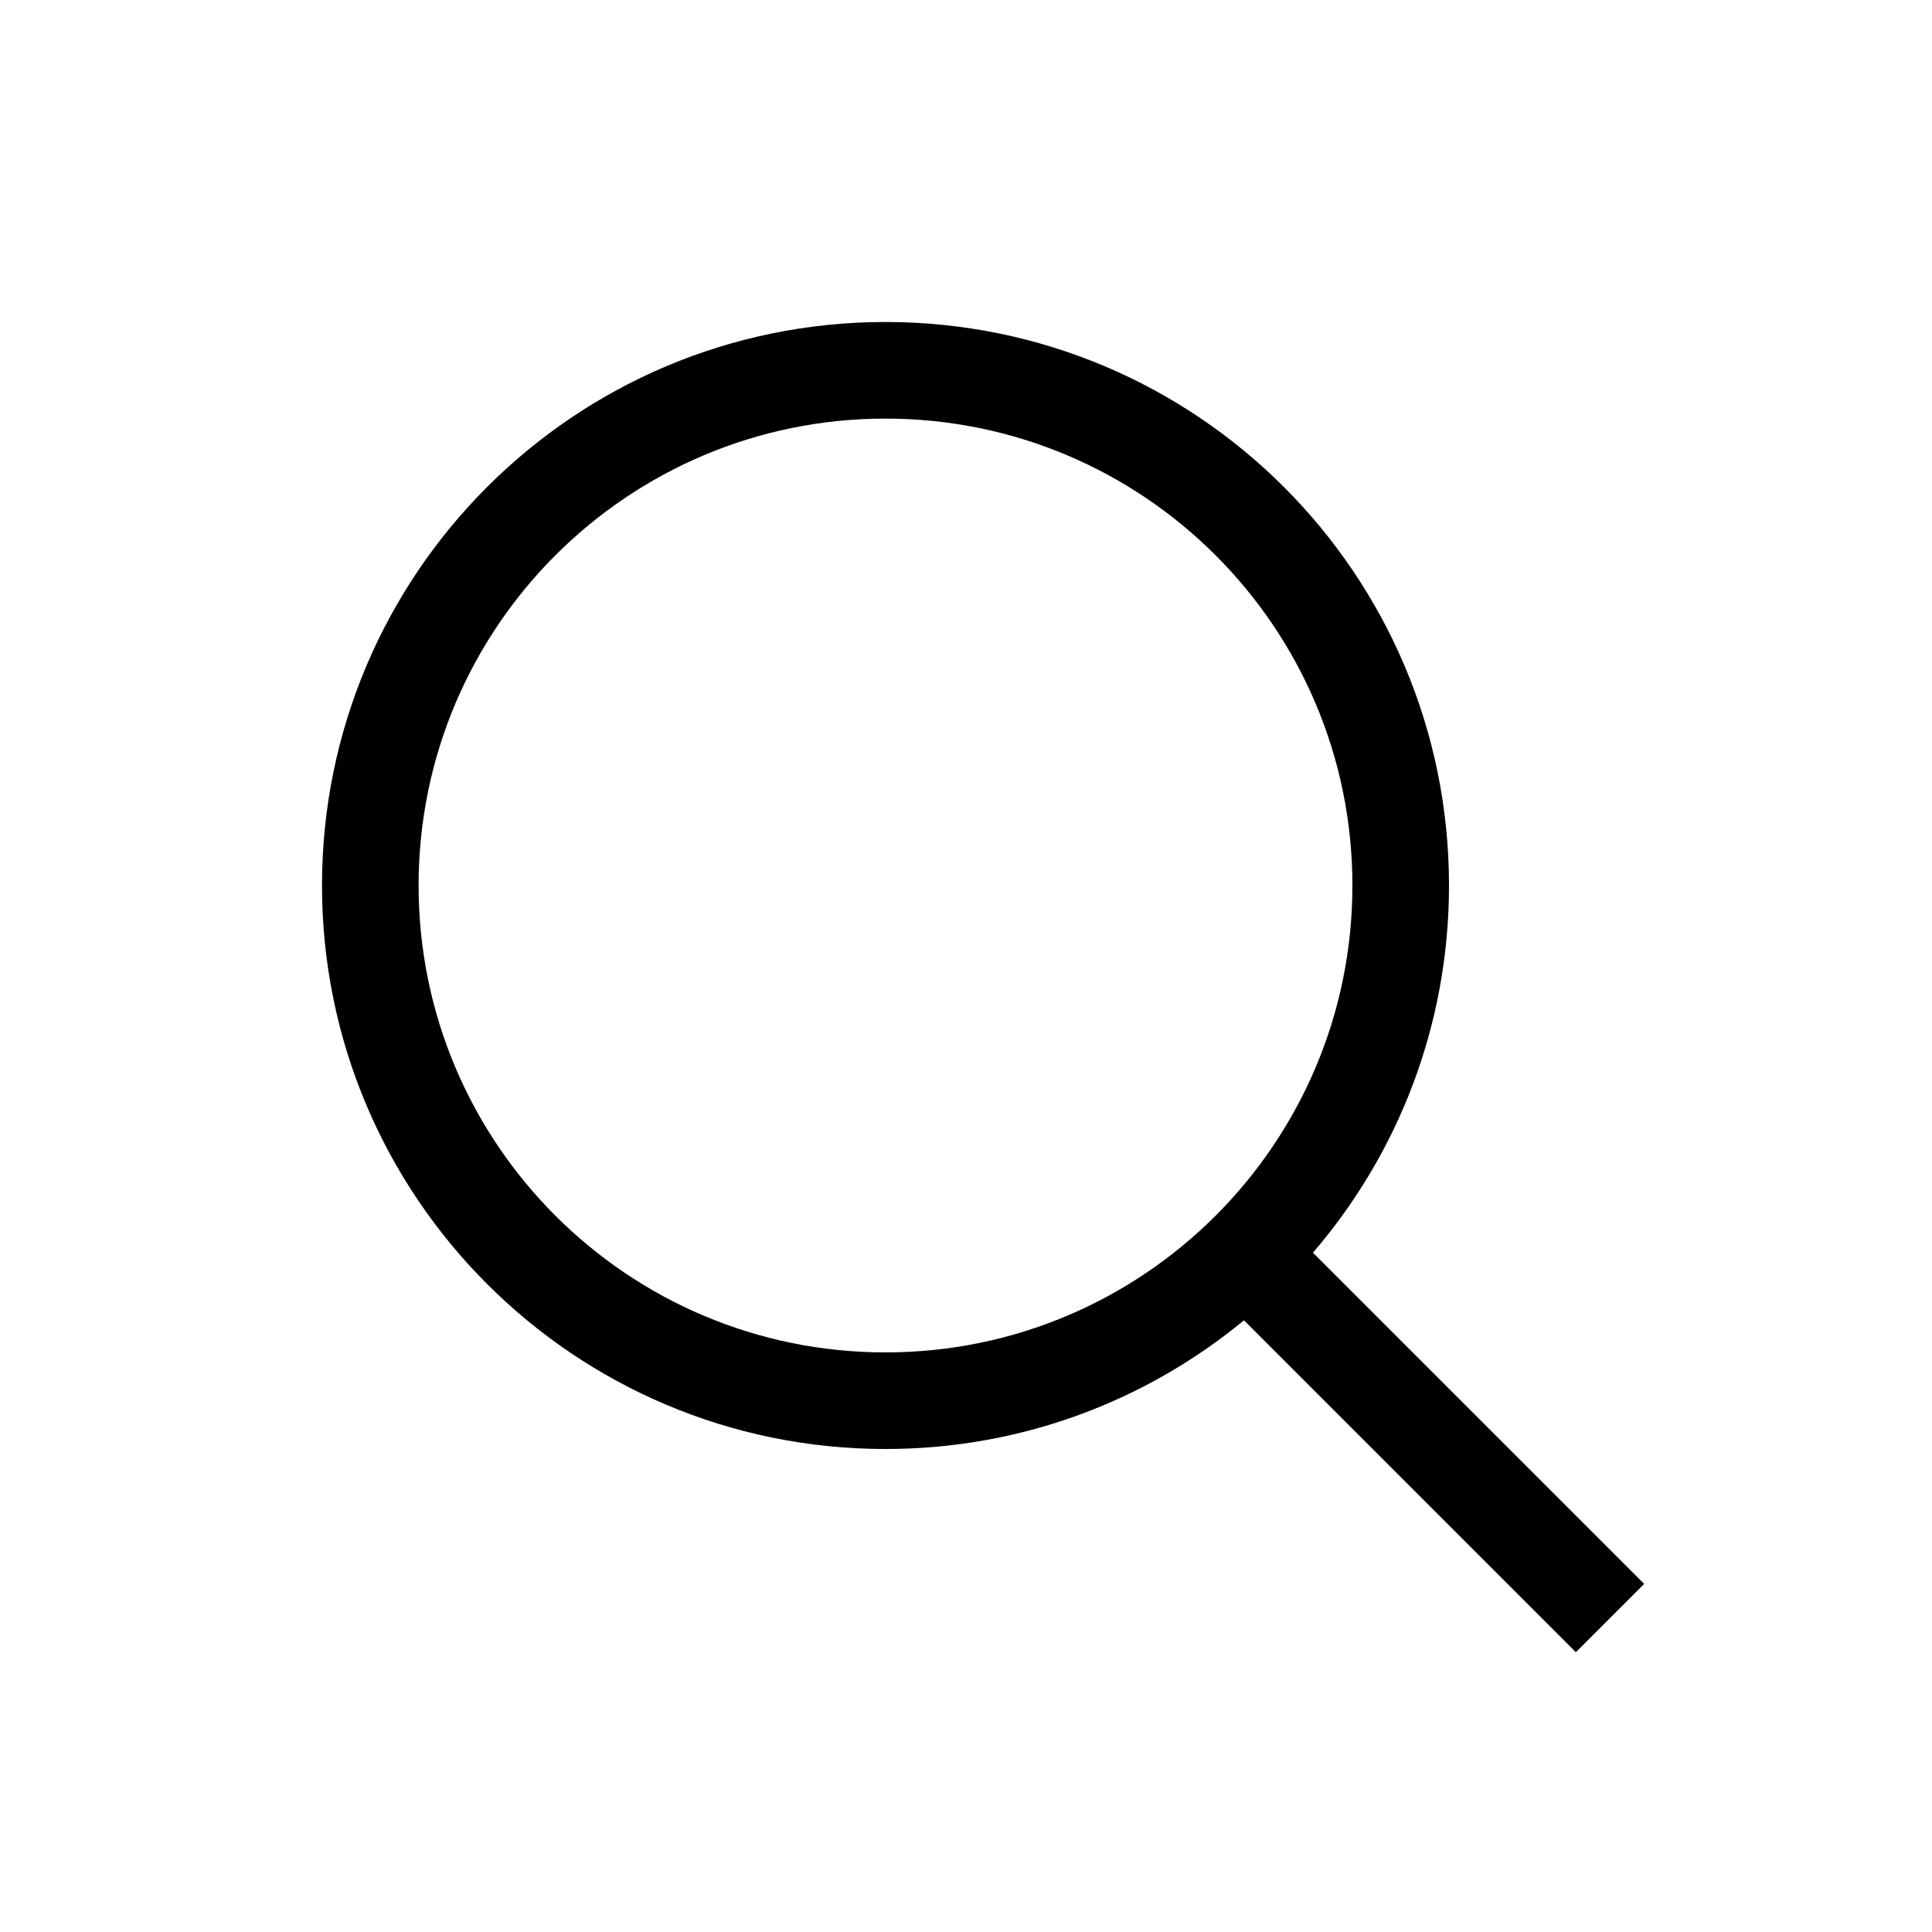
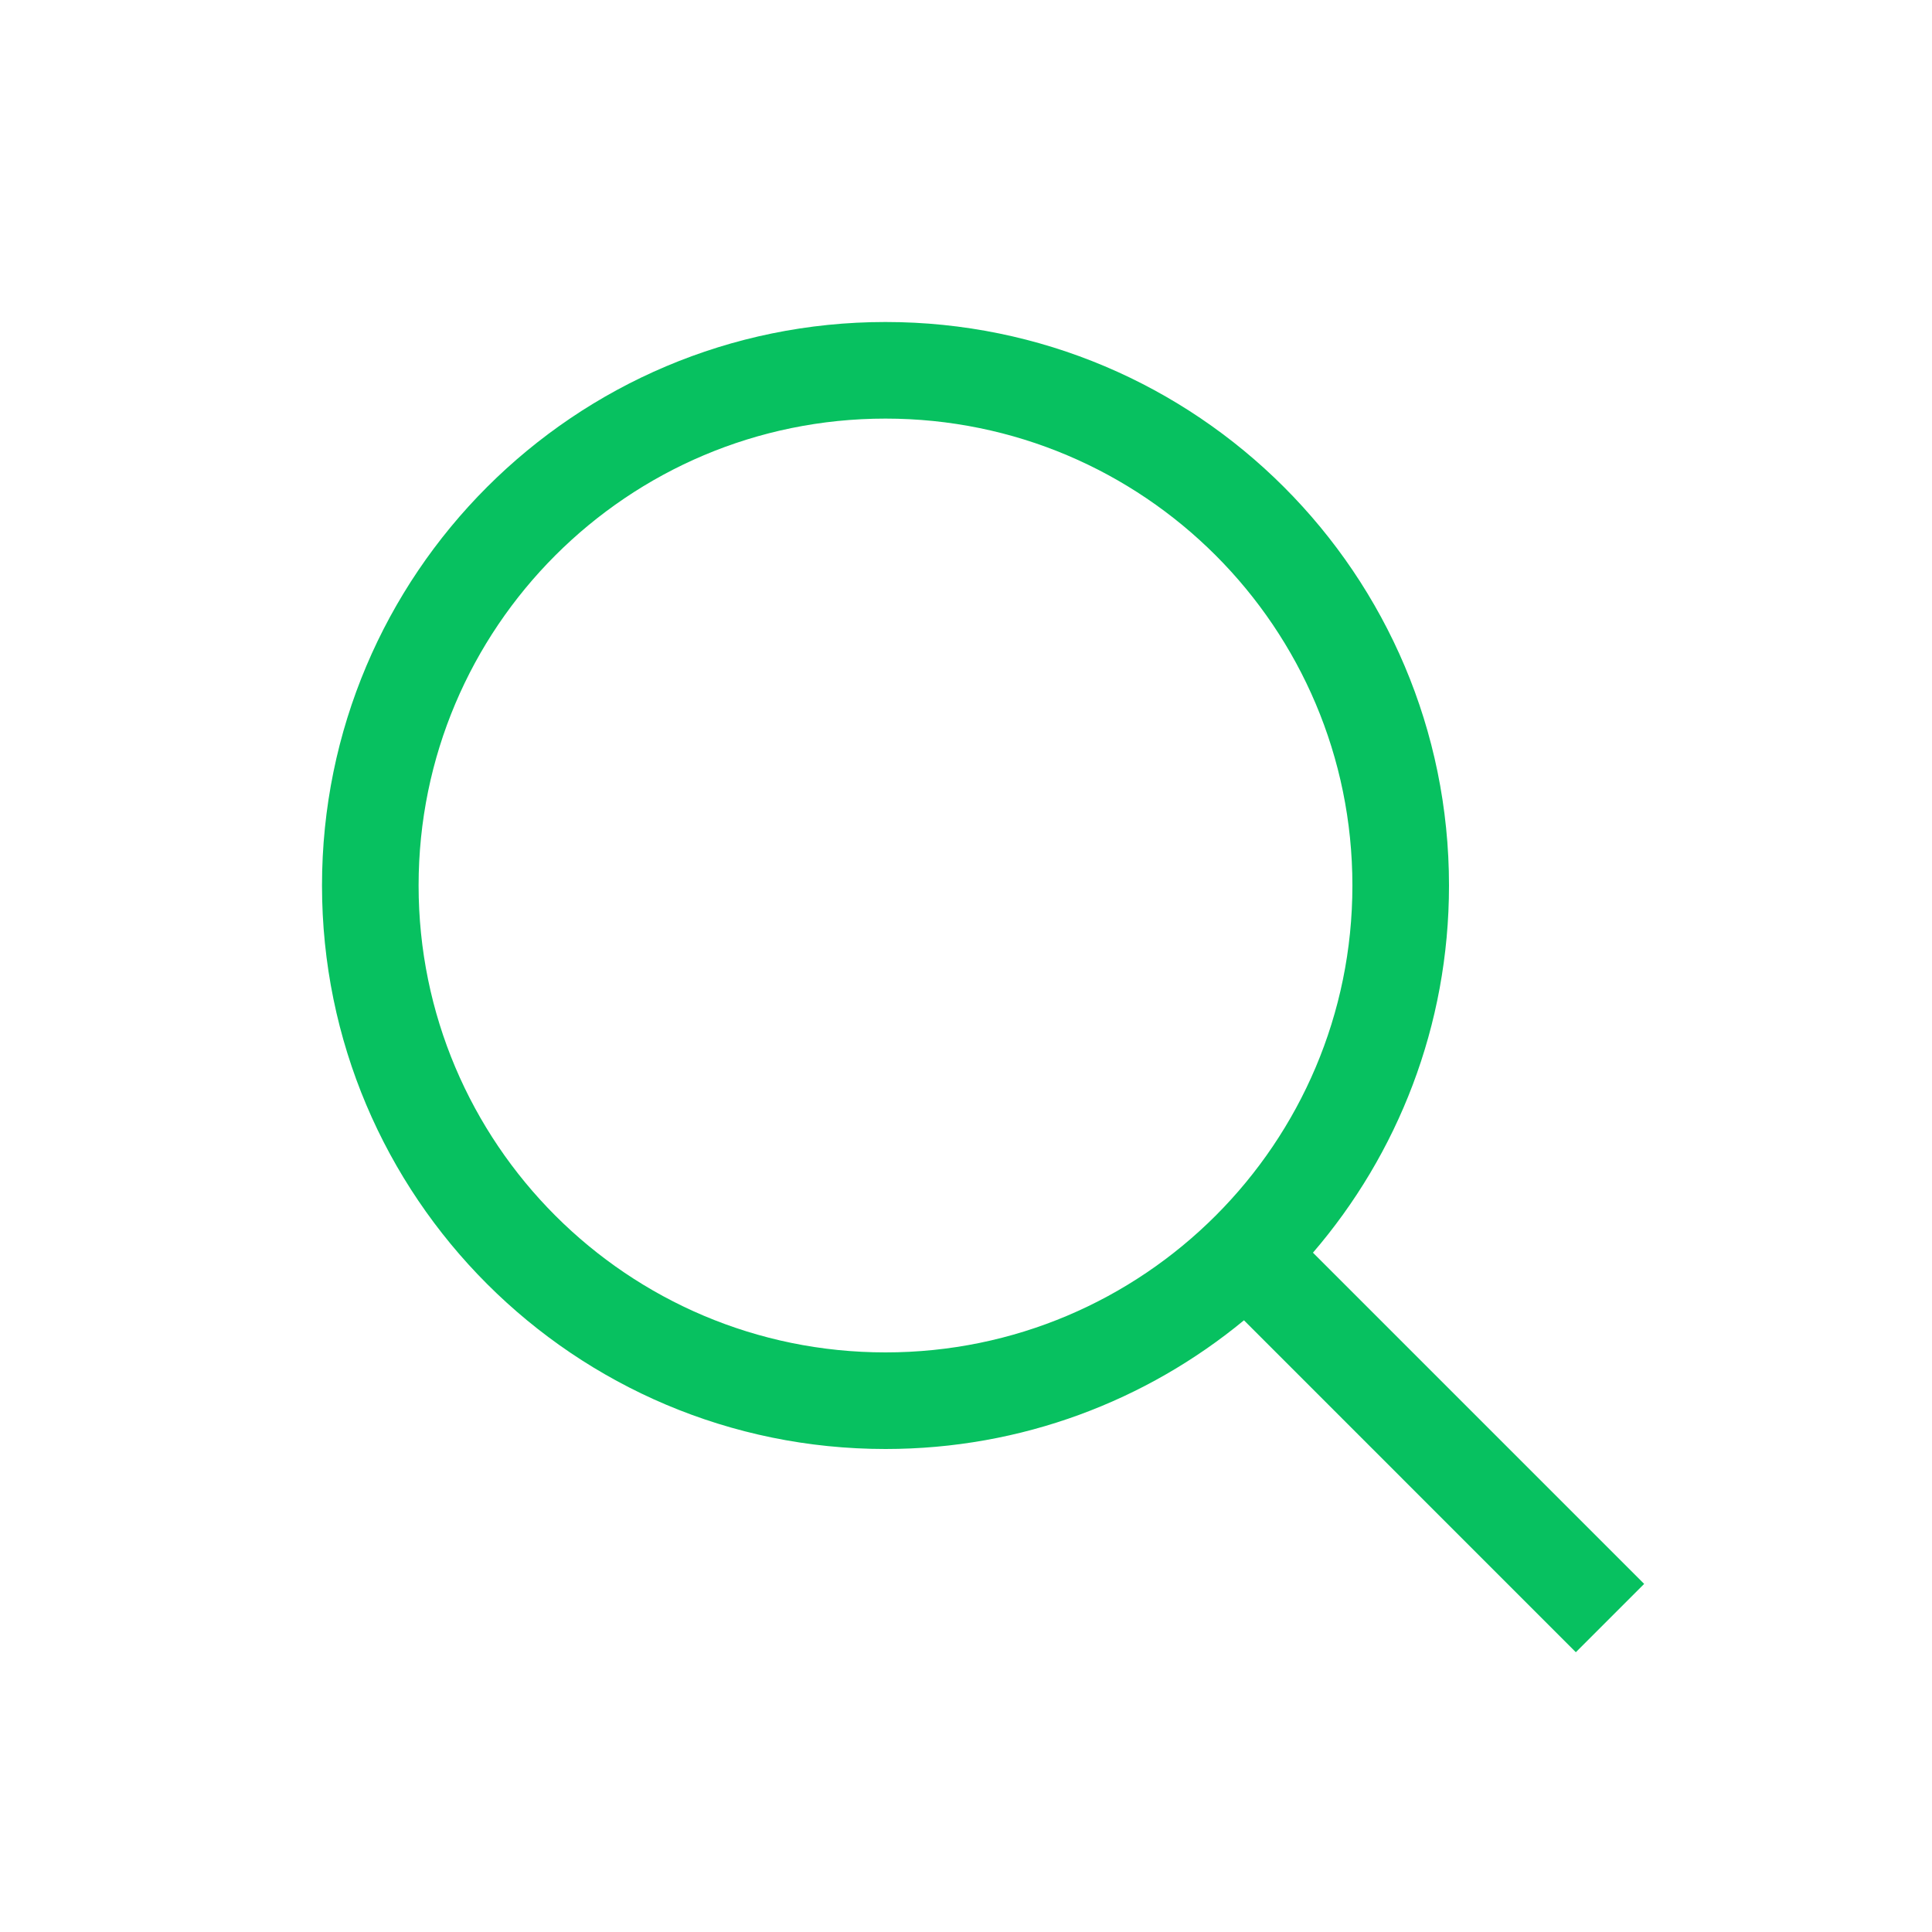
<svg xmlns="http://www.w3.org/2000/svg" width="72px" height="72px" viewBox="0 0 72 72" version="1.1">
  <g id="icons_outlined_search" stroke="none" stroke-width="1" fill="none" fill-rule="evenodd">
-     <g id="common_icons_search" fill="#000000">
+     <g id="common_icons_search" fill="#07c160">
      <path d="M48.93,46.684 L61.273,59.027 L58.727,61.573 L46.359,49.204 C42.728,52.2 38.074,54 33,54 C21.402,54 12,44.598 12,33 C12,21.402 21.402,12 33,12 C44.598,12 54,21.402 54,33 C54,38.227 52.09,43.009 48.93,46.684 Z M50.4,33 C50.4,23.39 42.61,15.6 33,15.6 C23.39,15.6 15.6,23.39 15.6,33 C15.6,42.61 23.39,50.4 33,50.4 C42.61,50.4 50.4,42.61 50.4,33 Z" id="Fill-1" />
    </g>
  </g>
</svg>
